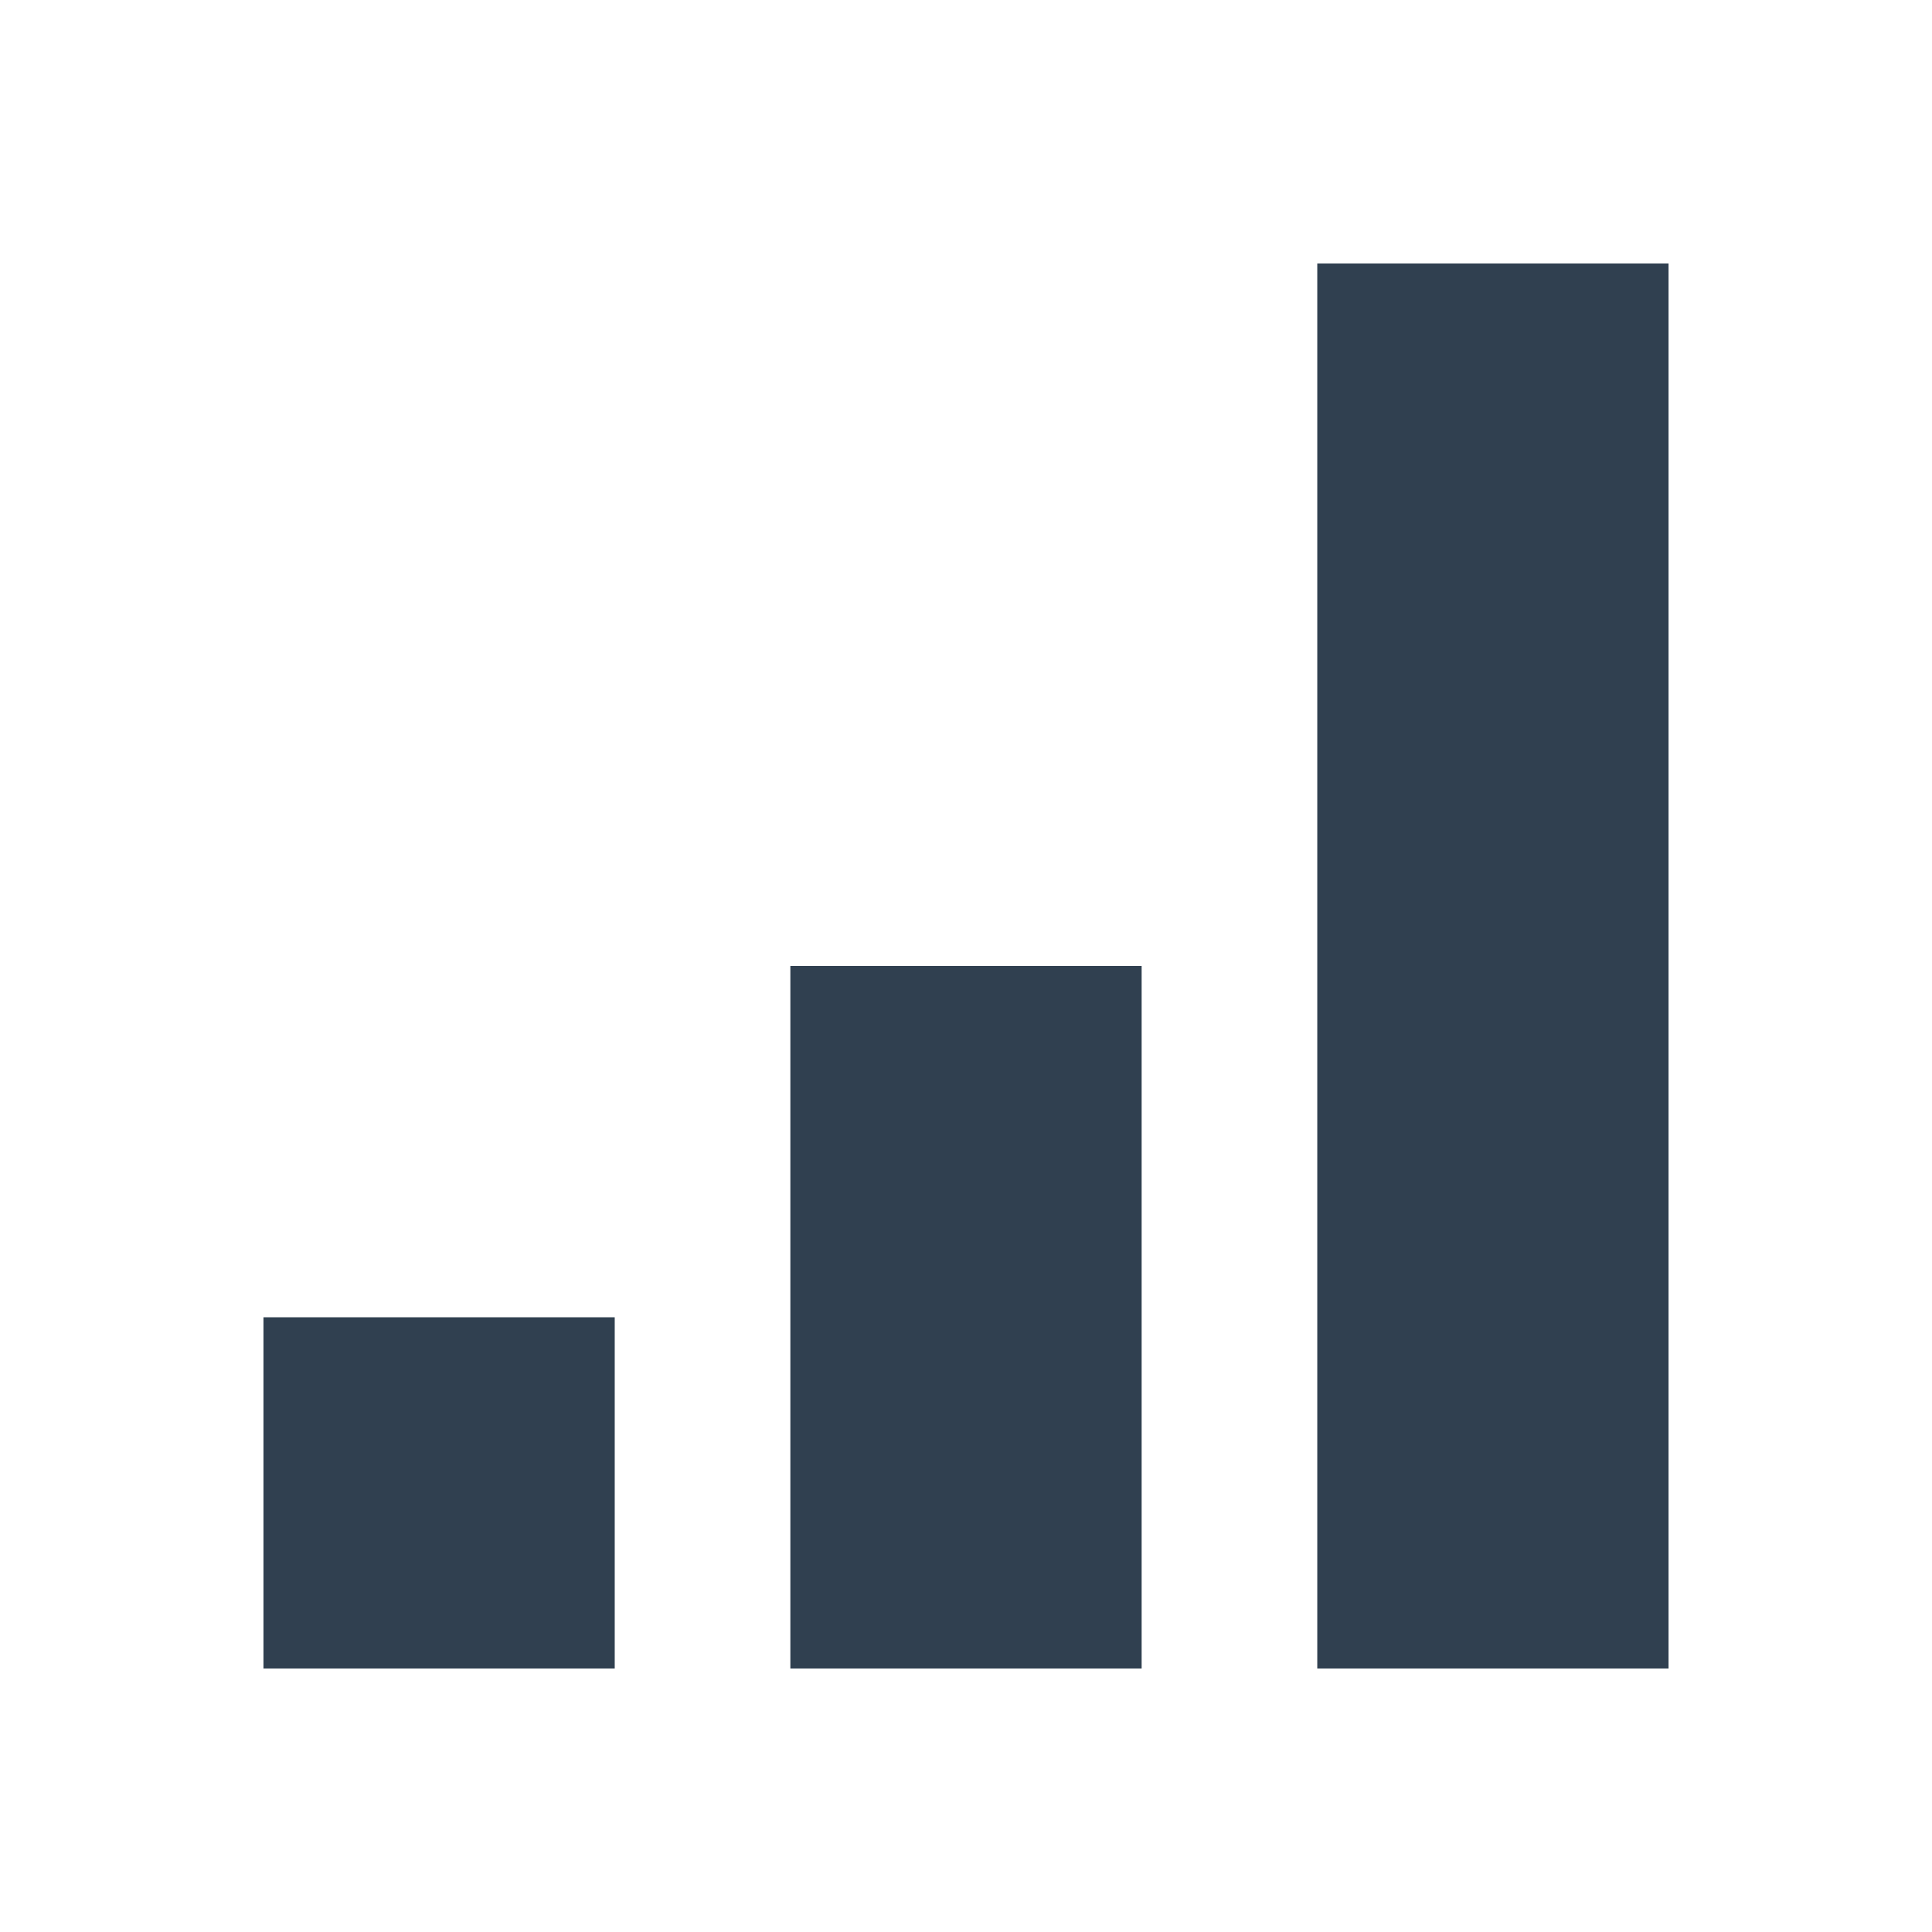
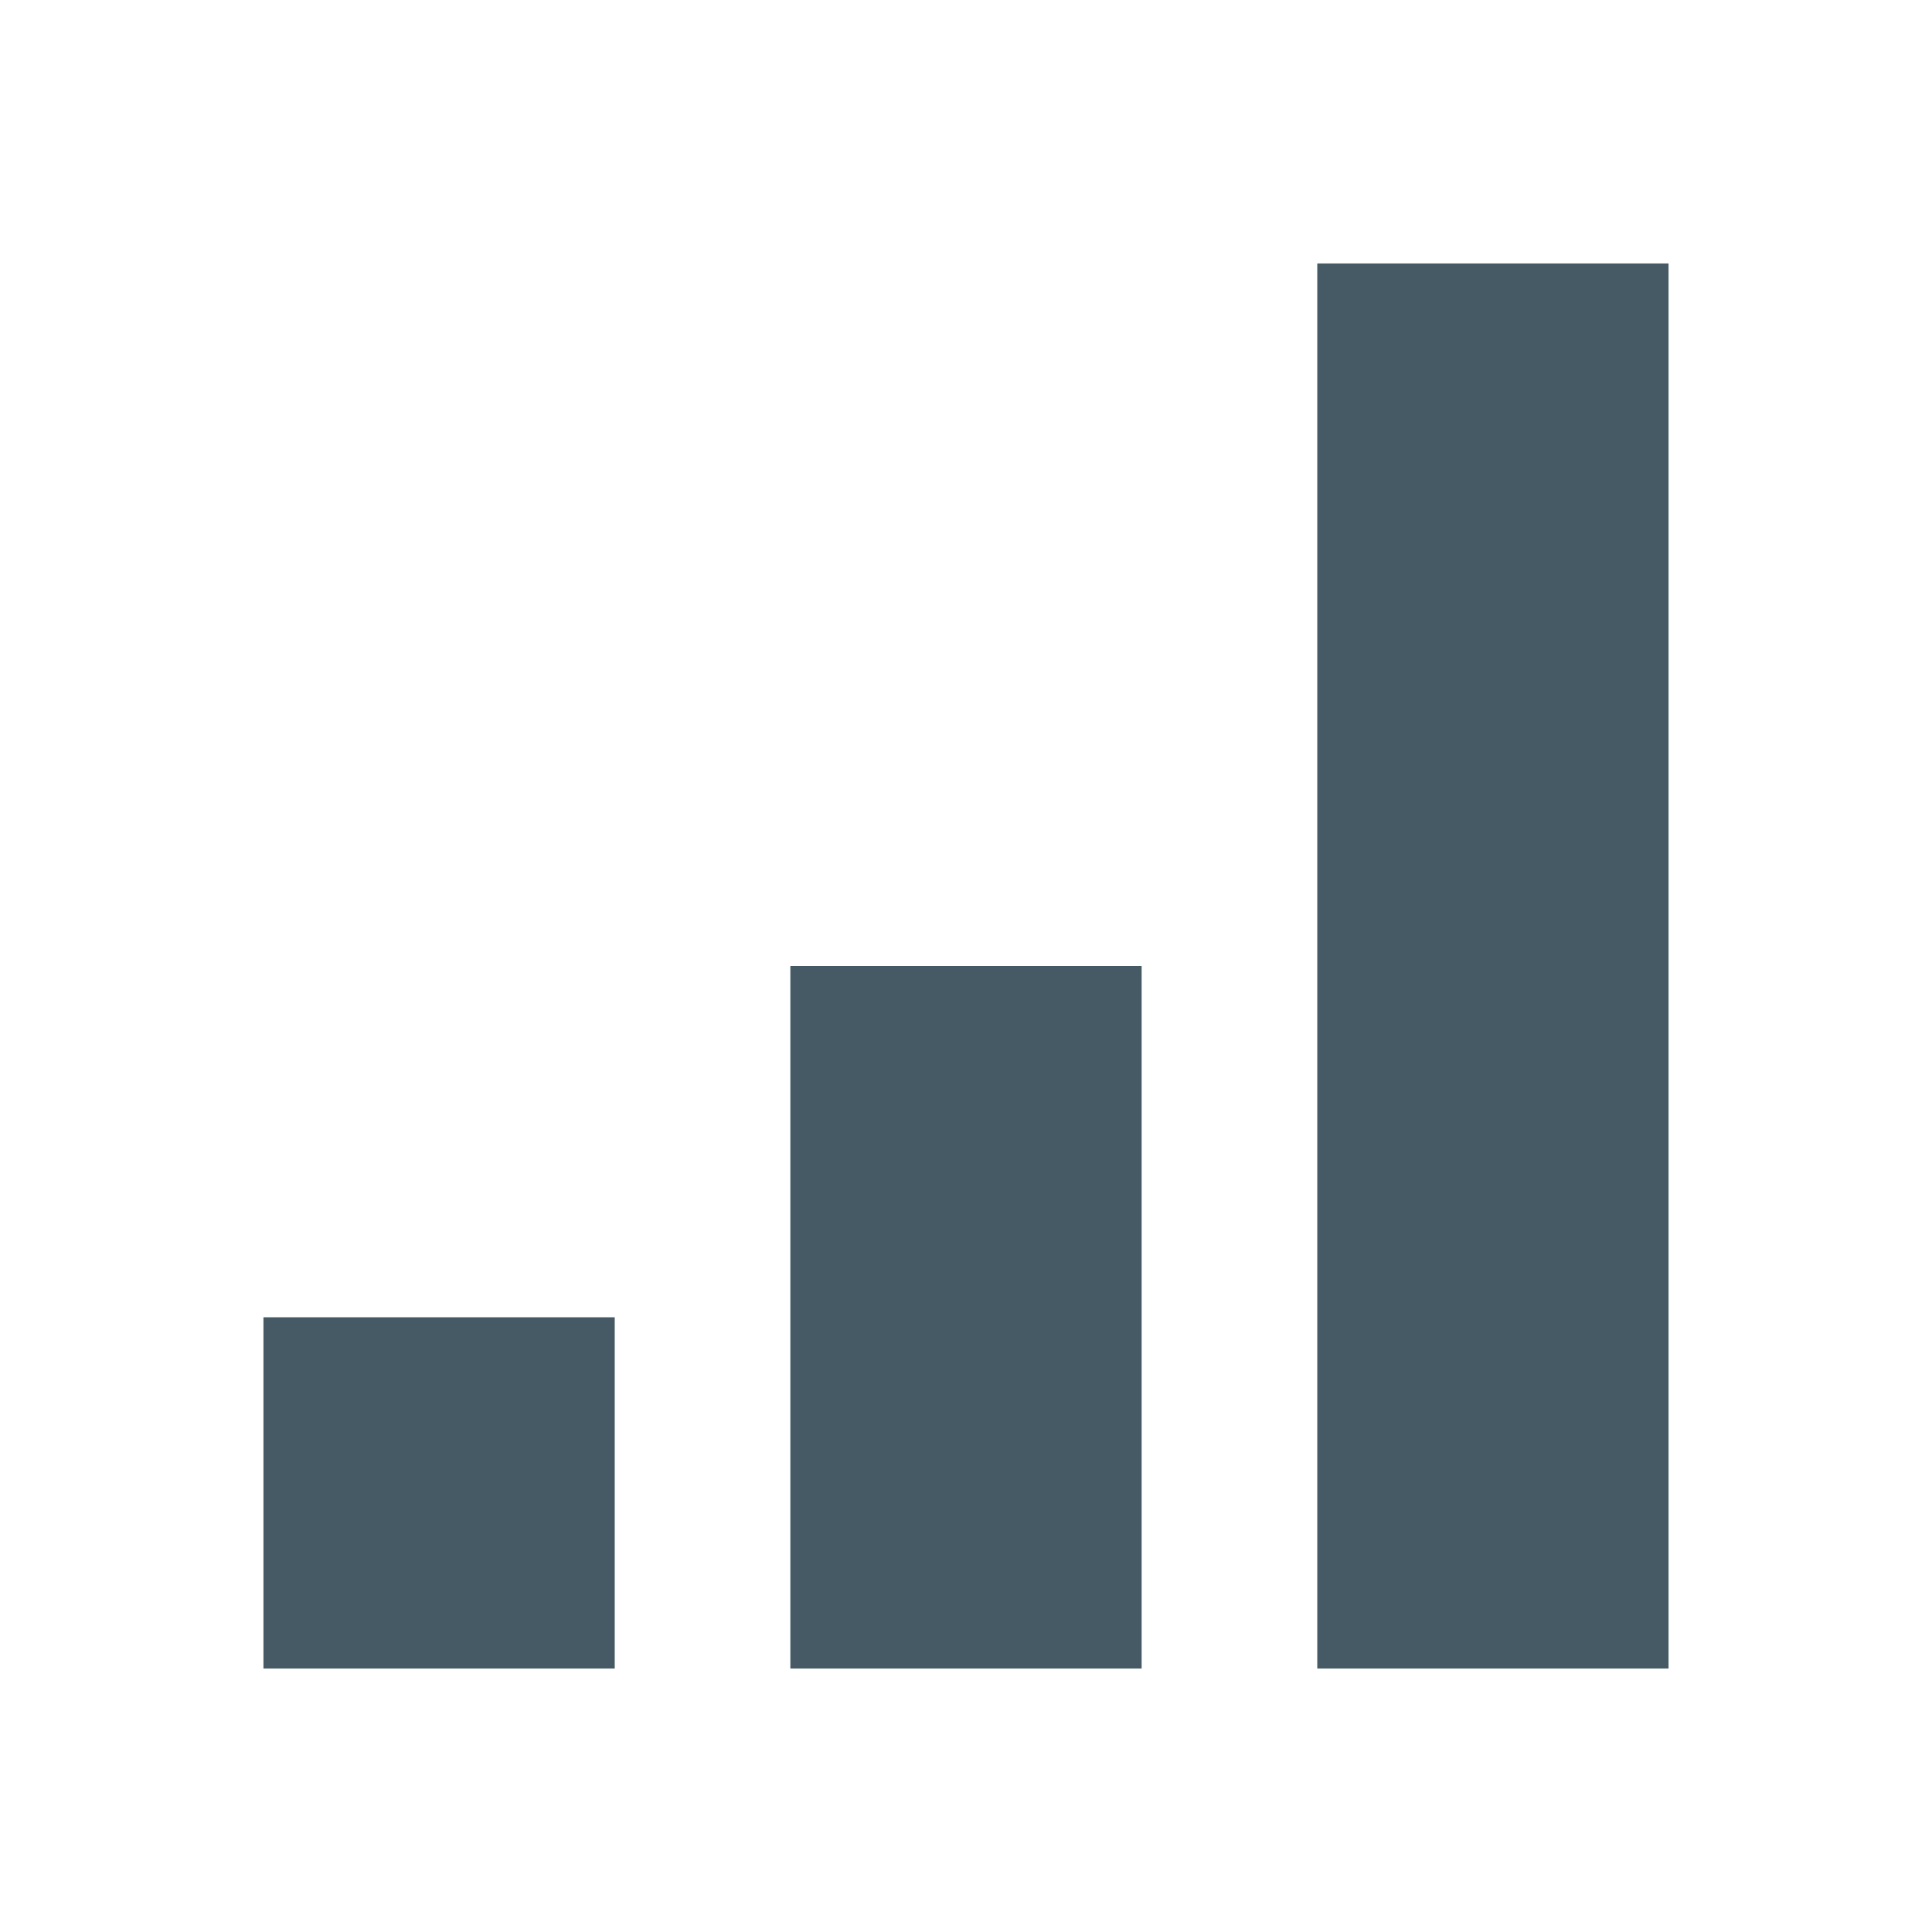
<svg xmlns="http://www.w3.org/2000/svg" width="22" height="22" id="svg4359" version="1.1">
  <defs id="defs4361" />
  <g id="layer1" transform="translate(0,-26)">
-     <rect style="color:#304050;enable-background:accumulate" id="rect4147" width="2" height="2" x="-2" y="26" />
-     <path fill="#304050" style="opacity:1;fill:#304050;stroke-opacity:0.299" d="M 15 3 L 15 19 L 19 19 L 19 3 L 15 3 z M 9 11 L 9 19 L 13 19 L 13 11 L 9 11 z M 3 15 L 3 19 L 7 19 L 7 15 L 3 15 z " transform="translate(0,26)" id="rect4152" />
+     <rect style="color:#455A64;enable-background:accumulate" id="rect4147" width="2" height="2" x="-2" y="26" />
+     <path fill="#455A64" style="opacity:1;fill:#455A64;stroke-opacity:0.299" d="M 15 3 L 15 19 L 19 19 L 19 3 L 15 3 z M 9 11 L 9 19 L 13 19 L 13 11 L 9 11 z M 3 15 L 3 19 L 7 19 L 7 15 L 3 15 z " transform="translate(0,26)" id="rect4152" />
  </g>
</svg>
